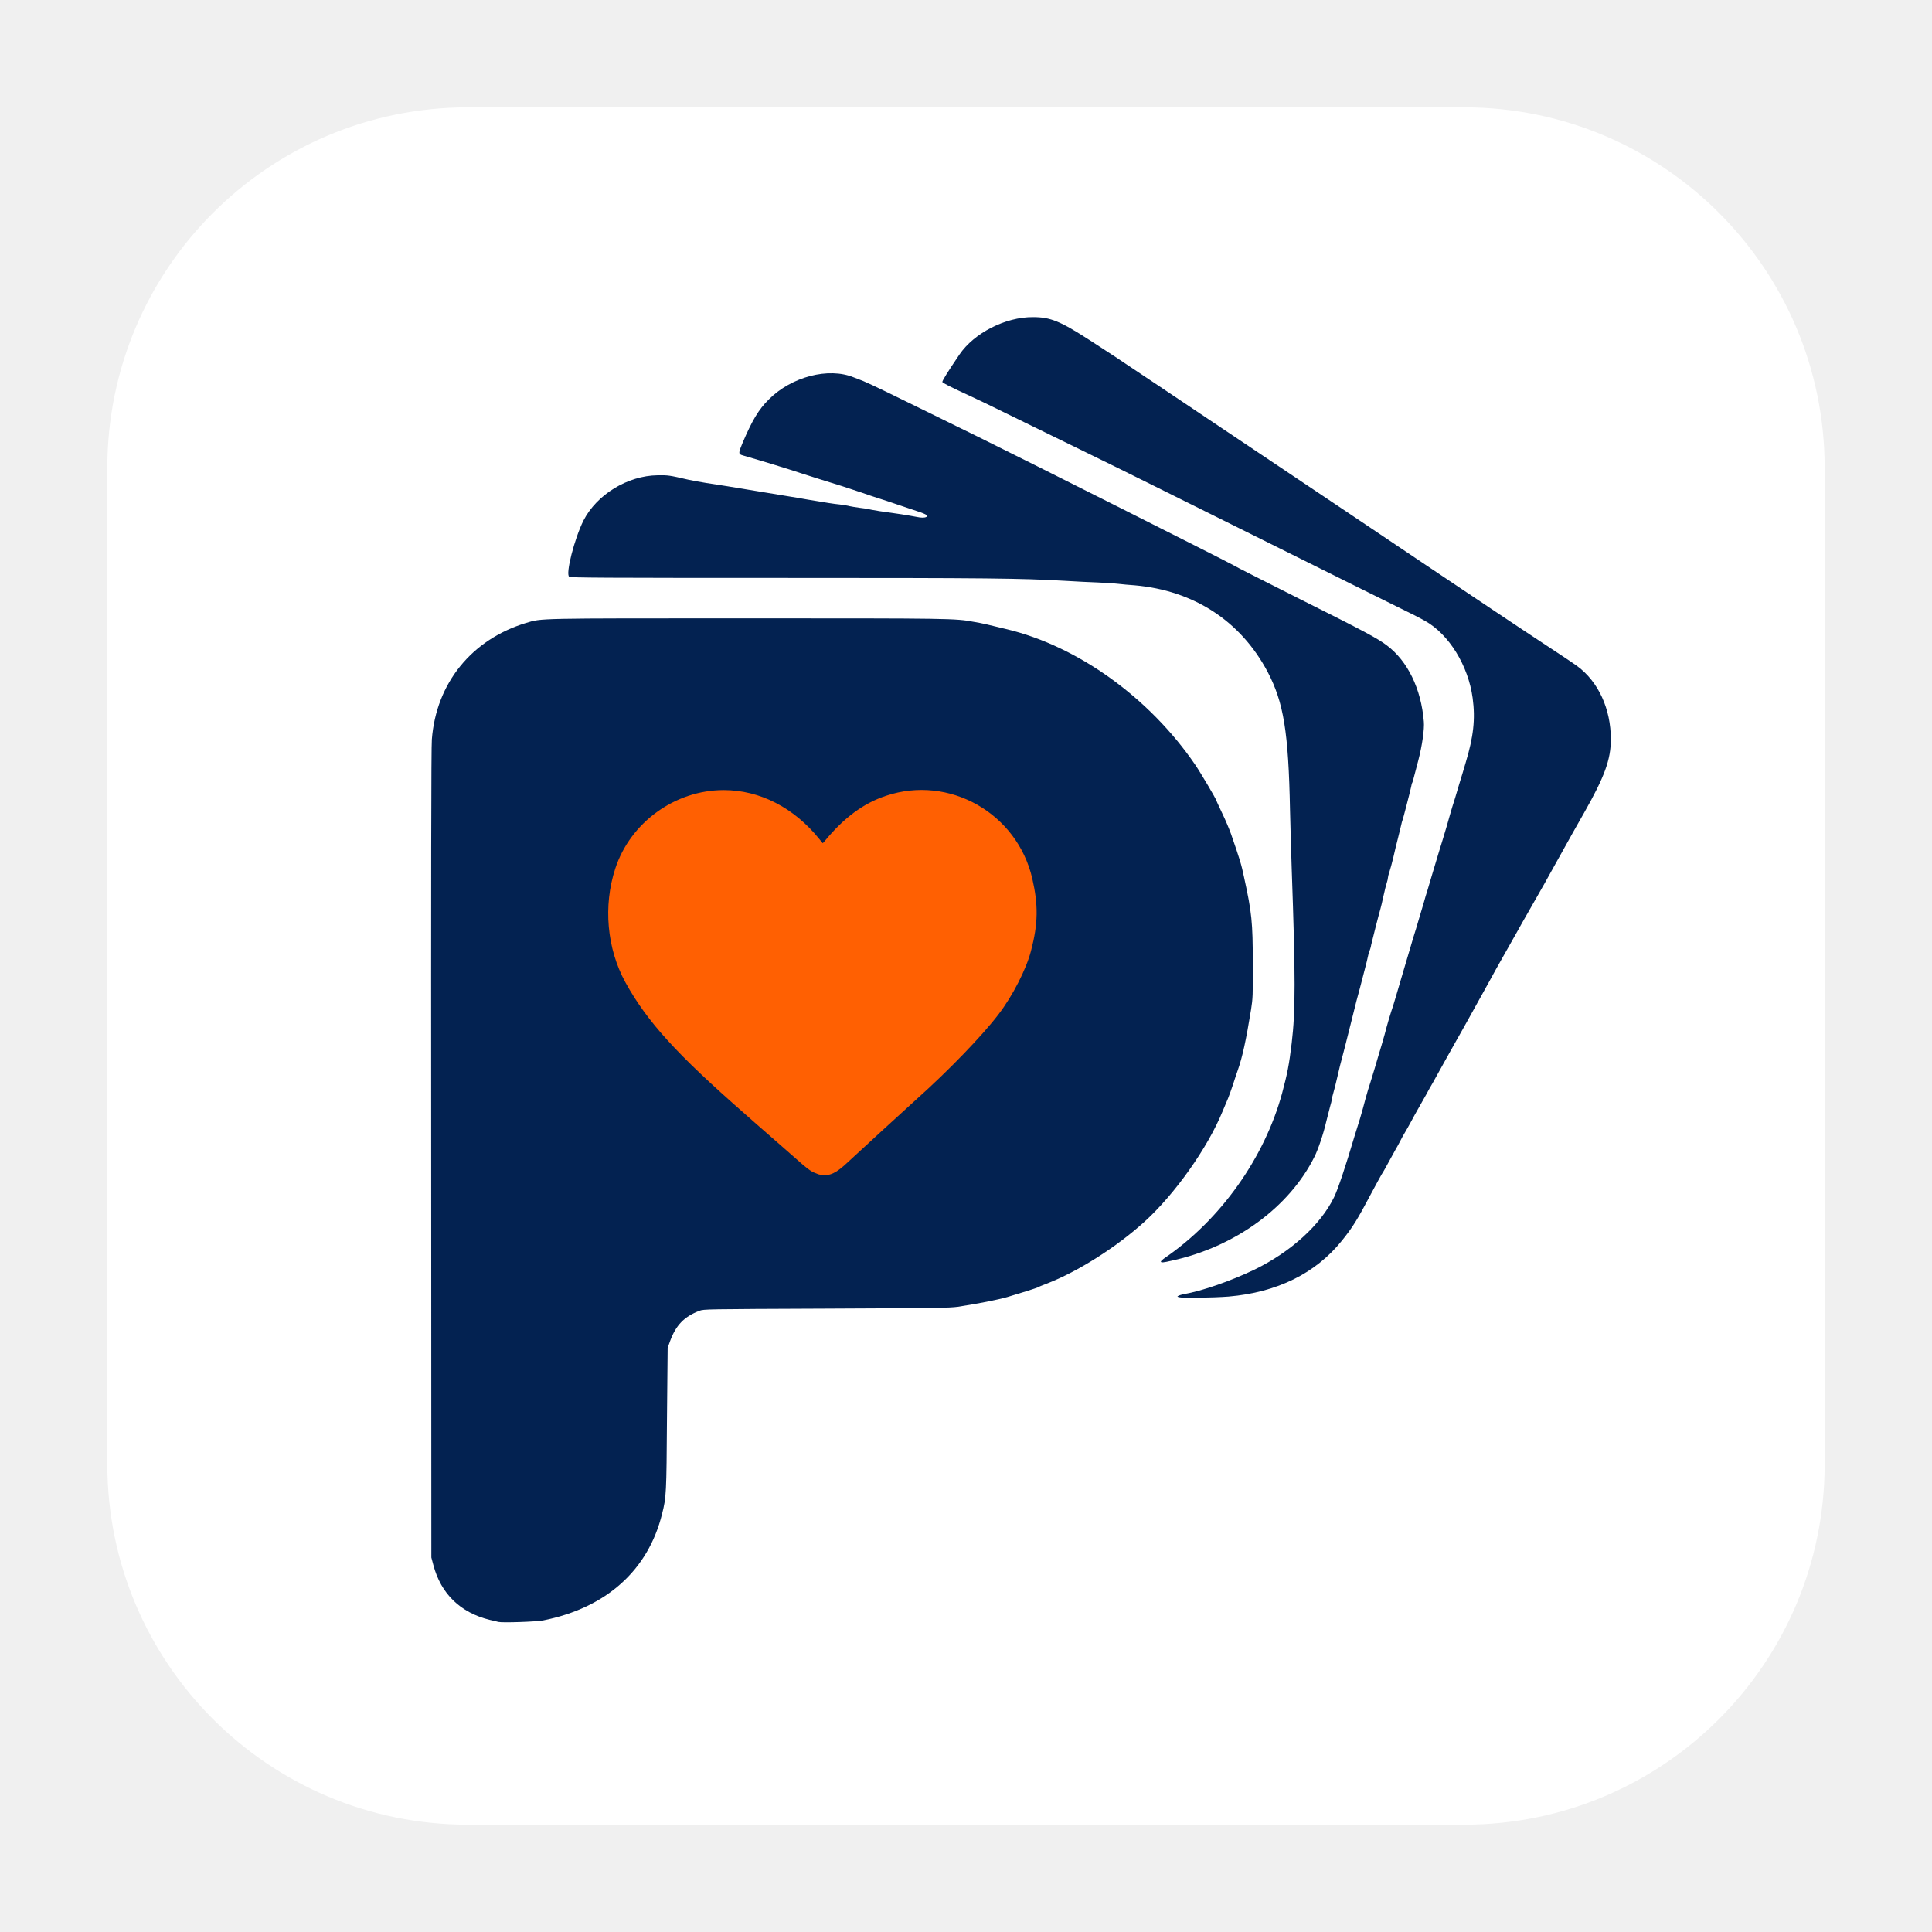
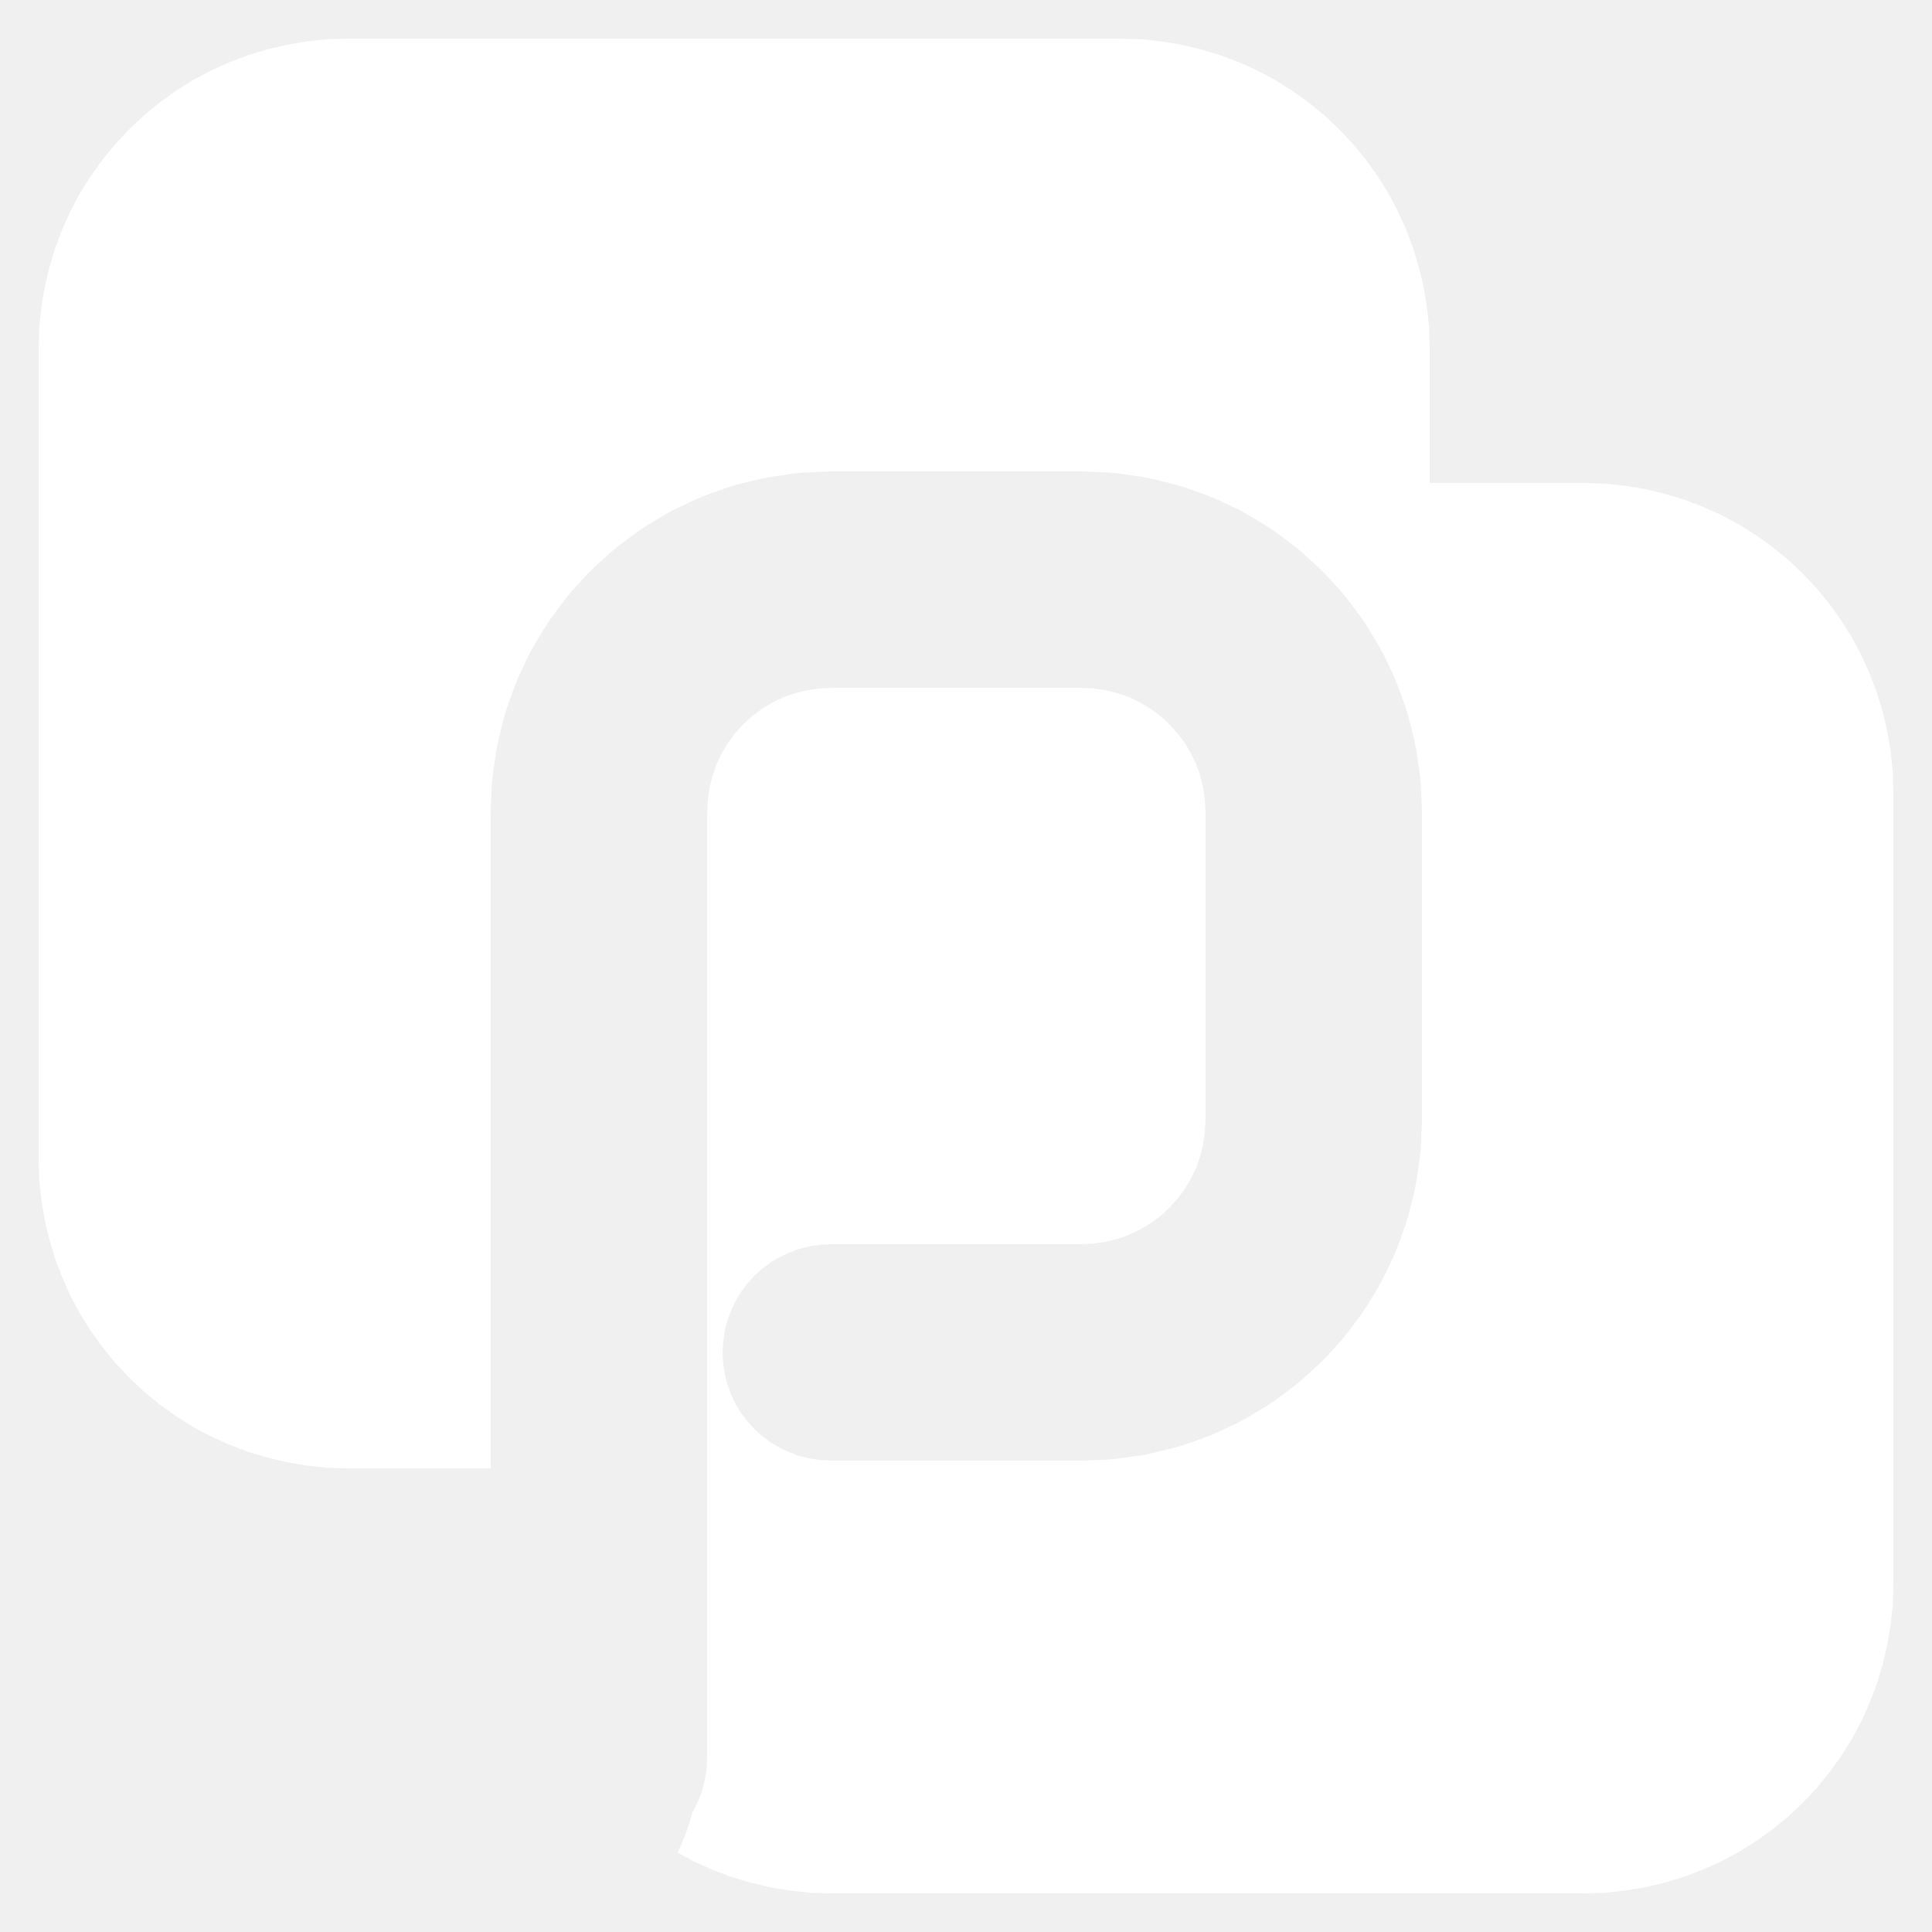
- <svg xmlns="http://www.w3.org/2000/svg" viewBox="0 0 1152 1152" width="1152" height="1152">
-   <g transform="translate(64 64)">
-     <rect width="1024" height="1024" rx="215" fill="#FFFFFF" />
-     <path d="M233.1 903.1C232.6 902.9 230.3 902.4 228.1 901.9C210.5 897.6 198.9 886.3 194.4 869.2L193.2 864.7L193.1 624.0C193.0 462.4 193.1 381.2 193.5 376.9C196.1 343.3 217.3 317.2 249.8 307.4C259.3 304.6 254.5 304.7 381.9 304.7C502.9 304.7 505.7 304.7 516.7 306.8C522.0 307.7 523.7 308.1 536.4 311.2C578.8 321.4 621.3 352.0 648.6 391.9C651.7 396.4 661.2 412.5 661.2 413.2C661.2 413.3 662.8 416.8 664.8 421.0C666.8 425.1 669.1 430.7 670.0 433.2C675.4 448.8 676.2 451.4 677.8 459.1C682.4 480.0 683.0 486.0 683.0 510.0C683.1 529.5 683.0 531.4 682.0 537.8C679.0 556.3 676.8 566.4 674.0 574.3C673.5 575.6 672.3 579.3 671.3 582.4C670.3 585.5 668.9 589.3 668.3 590.8C667.7 592.3 666.2 595.7 665.1 598.4C656.1 620.5 636.5 648.1 618.3 664.6C601.6 679.7 578.9 694.1 560.4 701.3C557.7 702.3 555.3 703.3 555.1 703.5C554.6 703.9 543.4 707.4 536.6 709.4C530.6 711.1 519.5 713.3 507.1 715.2C501.9 715.9 494.6 716.0 428.6 716.3C355.9 716.6 355.7 716.6 353.0 717.6C343.9 721.1 339.0 726.2 335.5 735.8L334.1 739.7L333.7 781.8C333.4 826.6 333.3 828.7 330.8 838.6C322.5 872.3 297.5 894.7 259.9 902.2C255.9 903.0 235.6 903.7 233.1 903.1ZM639.0 709.5C637.8 709.1 637.8 709.1 638.8 708.6C639.3 708.3 640.7 707.9 641.7 707.7C652.8 705.8 670.2 699.7 684.1 693.0C705.8 682.4 723.5 666.3 731.5 649.8C733.9 644.8 738.3 631.6 743.6 613.7C744.4 611.2 745.8 606.5 746.9 603.1C747.9 599.7 749.4 594.4 750.2 591.2C751.0 588.1 752.4 583.6 753.2 581.2C754.0 578.7 755.1 575.1 755.7 573.0C756.3 571.0 757.2 567.9 757.7 566.2C759.3 561.0 760.5 556.8 761.6 552.9C763.4 546.0 764.7 541.8 765.5 539.3C766.0 538.0 767.3 533.8 768.4 530.0C769.5 526.2 771.5 519.3 772.9 514.7C774.3 510.1 776.1 504.0 776.9 501.2C777.7 498.3 779.3 493.1 780.4 489.6C782.6 482.3 783.1 480.6 785.0 474.1C785.7 471.5 786.6 468.5 787.0 467.4C787.3 466.4 788.6 461.9 789.9 457.6C791.2 453.3 793.1 447.0 794.1 443.6C795.2 440.2 797.2 433.5 798.6 428.8C799.9 424.1 801.5 418.7 802.0 417.0C802.6 415.2 803.3 412.8 803.7 411.6C805.1 406.9 807.0 400.4 808.0 397.3C808.5 395.5 809.4 392.7 809.9 390.9C814.6 375.4 815.8 364.8 814.1 352.2C811.5 332.9 800.0 314.2 785.7 306.2C782.9 304.6 776.2 301.2 771.0 298.7C765.7 296.1 732.4 279.6 697.1 262.0C635.1 231.2 604.9 216.1 585.1 206.5C575.2 201.7 559.7 194.1 536.6 182.8C528.9 179.0 519.6 174.5 515.9 172.8C502.0 166.4 498.2 164.4 497.9 163.8C497.7 163.2 501.1 157.7 508.1 147.4C516.8 134.6 535.5 125.0 551.9 125.1C562.3 125.1 568.1 127.4 586.3 139.2C599.4 147.7 596.2 145.5 629.2 167.6C643.7 177.3 668.8 194.2 685.0 205.0C718.5 227.4 760.2 255.4 786.5 273.1C806.0 286.2 846.8 313.5 854.2 318.3C866.7 326.5 874.3 331.6 876.6 333.3C889.1 342.6 896.5 358.7 896.5 376.8C896.5 389.0 892.7 399.2 880.7 420.4C877.6 425.8 871.0 437.5 865.2 448.0C859.0 459.3 854.5 467.2 848.6 477.5C845.1 483.6 841.4 490.1 840.5 491.8C839.5 493.6 836.0 499.8 832.7 505.6C829.4 511.4 825.9 517.7 824.9 519.6C823.9 521.5 821.5 525.7 819.7 529.0C817.9 532.2 814.0 539.2 811.1 544.5C808.2 549.8 804.9 555.5 803.9 557.3C802.9 559.1 799.9 564.4 797.3 569.1C794.7 573.8 791.5 579.5 790.3 581.7C789.0 583.8 787.4 586.8 786.6 588.3C785.7 589.8 783.8 593.2 782.3 595.9C780.7 598.6 778.4 602.9 777.1 605.3C775.8 607.7 774.2 610.5 773.6 611.5C773.0 612.4 771.7 614.8 770.8 616.6C769.8 618.5 768.6 620.7 768.1 621.5C767.6 622.4 765.9 625.5 764.3 628.4C762.7 631.4 760.7 635.0 759.8 636.3C759.0 637.7 756.3 642.6 753.8 647.3C745.2 663.6 742.6 667.7 736.2 675.7C720.5 695.3 697.5 706.6 668.6 709.1C659.4 709.8 641.1 710.1 639.0 709.5ZM628.2 688.2C628.2 688.0 629.2 687.0 630.5 686.1C663.8 663.3 690.0 626.4 700.5 587.8C703.7 575.8 704.6 571.2 706.2 558.0C708.5 538.7 708.5 519.0 706.2 453.7C705.8 442.3 705.4 426.7 705.2 419.0C704.3 372.3 701.4 354.9 691.9 336.7C675.8 306.3 647.9 288.1 612.6 285.0C609.6 284.8 605.1 284.4 602.6 284.1C600.0 283.8 594.6 283.5 590.5 283.3C586.5 283.2 577.5 282.7 570.6 282.3C543.8 280.8 526.9 280.6 402.6 280.6C296.2 280.6 276.2 280.5 275.4 279.9C273.1 278.3 278.5 257.2 283.9 246.4C291.8 230.9 310.3 219.6 328.1 219.4C334.5 219.3 335.0 219.4 346.3 222.0C348.5 222.5 353.4 223.4 357.2 224.0C365.2 225.2 374.0 226.6 382.2 228.0C393.6 229.9 399.6 230.9 405.9 231.9C409.4 232.5 414.7 233.3 417.7 233.9C429.8 235.9 432.7 236.4 436.7 236.8C439.0 237.1 441.6 237.5 442.6 237.8C443.5 238.0 446.3 238.5 448.7 238.8C451.1 239.1 453.3 239.4 453.5 239.5C453.6 239.6 456.9 240.2 460.6 240.8C464.4 241.3 470.3 242.2 473.8 242.7C477.4 243.3 481.2 243.9 482.5 244.2C485.3 244.8 487.4 244.8 488.4 244.2C489.7 243.3 488.0 242.4 480.5 240.0C476.6 238.7 471.5 237.0 469.2 236.2C466.9 235.4 462.7 234.0 459.8 233.1C457.0 232.2 452.4 230.7 449.7 229.7C447.0 228.8 441.8 227.1 438.2 225.9C427.5 222.6 419.6 220.1 414.0 218.3C405.0 215.3 390.5 210.9 379.1 207.6C376.2 206.8 376.2 206.3 378.6 200.5C384.5 186.6 388.3 180.2 394.5 174.1C408.0 160.6 430.0 154.9 445.0 161.0C446.3 161.5 448.8 162.5 450.7 163.2C452.6 164.0 458.5 166.7 463.8 169.3C469.0 171.8 481.2 177.8 490.8 182.5C500.4 187.3 513.1 193.4 518.9 196.3C547.4 210.3 670.6 272.3 671.8 273.2C672.0 273.5 689.5 282.3 710.5 292.9C750.5 312.9 757.1 316.5 762.9 320.8C775.3 330.1 783.4 346.6 785.0 366.3C785.4 370.7 784.0 380.6 781.7 389.4C778.7 401.0 778.3 402.3 778.1 402.7C777.9 402.9 777.6 404.1 777.4 405.3C776.6 408.9 772.5 424.8 772.2 425.3C772.1 425.6 771.7 426.7 771.5 427.9C771.2 429.1 770.4 432.6 769.6 435.7C768.8 438.8 767.5 444.0 766.8 447.3C766.0 450.5 765.0 454.4 764.5 455.8C764.0 457.2 763.6 458.8 763.6 459.3C763.6 459.9 763.3 461.2 762.9 462.4C762.5 463.5 761.6 467.2 760.9 470.4C760.2 473.6 759.4 477.1 759.1 478.0C758.0 481.8 754.1 497.1 753.6 499.4C753.4 500.8 752.9 502.3 752.7 502.8C752.4 503.2 752.0 504.6 751.8 505.7C751.6 506.9 750.6 510.9 749.6 514.7C748.6 518.5 747.3 523.4 746.8 525.5C746.2 527.7 745.3 531.0 744.8 532.9C744.3 534.8 742.8 540.9 741.4 546.5C740.0 552.0 738.5 558.1 738.0 560.0C735.1 571.0 734.5 573.3 733.3 578.7C732.6 582.0 731.5 586.0 731.0 587.8C730.5 589.5 730.1 591.2 730.1 591.6C730.1 592.0 729.7 593.9 729.1 595.8C728.6 597.8 727.6 601.8 726.8 604.8C725.1 612.2 722.0 621.3 719.8 625.7C704.8 655.9 672.4 679.5 634.7 687.7C629.6 688.9 628.2 689.0 628.2 688.2ZM432.5 632.6C434.5 631.6 437.8 628.9 442.8 624.2C446.9 620.4 454.5 613.3 459.8 608.6C477.9 592.1 488.1 582.7 494.9 576.0C498.7 572.4 501.9 569.3 502.2 569.2C503.2 568.8 520.6 550.0 525.2 544.3C543.1 522.0 551.4 501.5 551.4 479.4C551.4 452.7 539.1 430.8 516.9 417.9C499.4 407.6 476.5 406.9 457.6 416.0C448.7 420.3 439.0 428.2 430.8 437.9C428.8 440.2 426.9 442.1 426.6 442.1C426.2 442.1 424.7 440.5 423.1 438.6C408.6 420.4 388.0 409.6 367.6 409.6C340.0 409.6 314.1 428.3 305.3 454.7C296.7 480.6 301.3 507.2 318.7 532.9C332.0 552.6 348.4 568.8 403.9 617.6C417.8 629.8 419.1 630.8 422.2 632.6C425.5 634.6 428.6 634.6 432.5 632.6Z" fill="#032251" fill-rule="evenodd" />
-     <path d="M425.2 632.9C424.0 632.5 422.0 631.7 420.9 630.9C418.5 629.2 418.7 629.4 401.1 613.9C393.5 607.3 385.1 599.9 382.3 597.4C342.1 562.2 324.7 543.1 312.0 520.1C301.4 500.8 299.2 476.3 306.2 455.0C314.7 428.9 340.1 410.6 367.5 410.6C388.0 410.6 407.4 420.6 421.9 438.6C423.9 441.2 426.0 443.4 426.4 443.5C426.9 443.6 428.4 442.1 430.4 439.8C441.5 426.3 452.7 418.0 465.5 413.8C501.1 401.9 539.5 423.6 548.1 460.6C551.6 475.9 551.5 486.3 547.4 502.0C544.7 512.5 536.8 528.0 528.6 538.7C519.1 551.2 498.8 572.2 480.2 588.8C474.1 594.3 444.6 621.3 439.3 626.3C432.6 632.6 429.6 634.0 425.2 632.9Z" fill="#FF6002" stroke="#FF6002" stroke-width="7" stroke-linejoin="round" />
-   </g>
+ <svg xmlns="http://www.w3.org/2000/svg" viewBox="0 0 100 100" width="100" height="100">
+   <defs>
+     <linearGradient id="pg" x1="0" y1="0" x2="1" y2="1">
+       <stop offset="0" stop-color="#0EA5FF" />
+       <stop offset="1" stop-color="#9B2CF5" />
+     </linearGradient>
+     <linearGradient id="pgd" x1="0" y1="0" x2="1" y2="1">
+       <stop offset="0" stop-color="#0EA5FF" />
+       <stop offset="1" stop-color="#9B2CF5" />
+     </linearGradient>
+   </defs>
+   <path fill="#FFFFFF" fill-rule="evenodd" d="M16.95 2.03 L15.91 2.14 L14.88 2.31 L13.86 2.55 L12.86 2.85 L11.88 3.22 L10.92 3.65 L10.00 4.14 L9.11 4.70 L8.26 5.31 L7.45 5.97 L6.69 6.69 L5.97 7.45 L5.31 8.26 L4.70 9.11 L4.14 10.00 L3.65 10.92 L3.22 11.88 L2.85 12.86 L2.55 13.86 L2.31 14.88 L2.14 15.91 L2.03 16.95 L2.00 18.00 L2.00 60.00 L2.03 61.05 L2.14 62.09 L2.31 63.12 L2.55 64.14 L2.85 65.14 L3.22 66.12 L3.65 67.08 L4.14 68.00 L4.70 68.89 L5.31 69.74 L5.97 70.55 L6.69 71.31 L7.45 72.03 L8.26 72.69 L9.11 73.30 L10.00 73.86 L10.92 74.35 L11.88 74.78 L12.86 75.15 L13.86 75.45 L14.88 75.69 L15.91 75.86 L16.95 75.97 L18.00 76.00 L25.40 76.00 L25.40 42.00 L25.41 41.73 L25.46 40.55 L25.52 40.00 L25.69 38.84 L25.80 38.30 L26.08 37.16 L26.24 36.63 L26.64 35.52 L26.85 35.01 L27.35 33.95 L27.61 33.46 L28.22 32.45 L28.52 32.00 L29.23 31.05 L29.57 30.63 L30.37 29.75 L30.75 29.37 L31.63 28.57 L32.05 28.23 L33.00 27.52 L33.45 27.22 L34.46 26.61 L34.95 26.35 L36.01 25.85 L36.52 25.64 L37.63 25.24 L38.16 25.08 L39.30 24.80 L39.84 24.69 L41.00 24.52 L41.55 24.46 L42.73 24.41 L43.00 24.40 L56.00 24.40 L56.27 24.41 L57.45 24.46 L58.00 24.52 L59.16 24.69 L59.70 24.80 L60.84 25.08 L61.37 25.24 L62.48 25.64 L62.99 25.85 L64.05 26.35 L64.54 26.61 L65.55 27.22 L66.00 27.52 L66.95 28.23 L67.37 28.57 L68.25 29.37 L68.63 29.75 L69.43 30.63 L69.77 31.05 L70.48 32.00 L70.78 32.45 L71.39 33.46 L71.65 33.95 L72.15 35.01 L72.36 35.52 L72.76 36.63 L72.92 37.16 L73.20 38.30 L73.31 38.84 L73.48 40.00 L73.54 40.55 L73.59 41.73 L73.60 42.00 L73.60 58.00 L73.59 58.27 L73.54 59.45 L73.48 60.00 L73.31 61.16 L73.20 61.70 L72.92 62.84 L72.76 63.37 L72.36 64.48 L72.15 64.99 L71.65 66.05 L71.39 66.54 L70.78 67.55 L70.48 68.00 L69.77 68.95 L69.43 69.37 L68.63 70.25 L68.25 70.63 L67.37 71.43 L66.95 71.77 L66.00 72.48 L65.55 72.78 L64.54 73.39 L64.05 73.65 L62.99 74.15 L62.48 74.36 L61.37 74.76 L60.84 74.92 L59.70 75.20 L59.16 75.31 L58.00 75.48 L57.45 75.54 L56.27 75.59 L56.00 75.60 L43.00 75.60 L42.45 75.57 L41.91 75.49 L41.37 75.36 L40.86 75.17 L40.36 74.94 L39.89 74.66 L39.45 74.33 L39.04 73.96 L38.67 73.55 L38.34 73.11 L38.06 72.64 L37.83 72.14 L37.64 71.63 L37.51 71.09 L37.43 70.55 L37.40 70.00 L37.43 69.45 L37.51 68.91 L37.64 68.37 L37.83 67.86 L38.06 67.36 L38.34 66.89 L38.67 66.45 L39.04 66.04 L39.45 65.67 L39.89 65.34 L40.36 65.06 L40.86 64.83 L41.37 64.64 L41.91 64.51 L42.45 64.43 L43.00 64.40 L55.86 64.40 L56.63 64.36 L57.25 64.27 L57.86 64.12 L58.45 63.91 L59.01 63.64 L59.55 63.32 L60.06 62.94 L60.52 62.52 L60.94 62.06 L61.32 61.55 L61.64 61.01 L61.91 60.45 L62.12 59.86 L62.27 59.25 L62.36 58.63 L62.40 57.86 L62.40 42.14 L62.36 41.37 L62.27 40.75 L62.12 40.14 L61.91 39.55 L61.64 38.99 L61.32 38.45 L60.94 37.94 L60.52 37.48 L60.06 37.06 L59.55 36.68 L59.01 36.36 L58.45 36.09 L57.86 35.88 L57.25 35.73 L56.63 35.64 L55.86 35.60 L43.14 35.60 L42.37 35.64 L41.75 35.73 L41.14 35.88 L40.55 36.09 L39.99 36.36 L39.45 36.68 L38.94 37.06 L38.48 37.48 L38.06 37.94 L37.68 38.45 L37.36 38.99 L37.09 39.55 L36.88 40.14 L36.73 40.75 L36.64 41.37 L36.60 42.14 L36.60 91.00 L36.57 91.55 L36.49 92.09 L36.36 92.63 L36.17 93.14 L35.94 93.64 L35.83 93.82 L35.79 94.01 L35.64 94.49 L35.44 95.05 L35.24 95.52 L35.07 95.89 L35.92 96.35 L36.88 96.78 L37.86 97.15 L38.86 97.45 L39.88 97.69 L40.91 97.86 L41.95 97.97 L43.00 98.00 L82.00 98.00 L83.05 97.97 L84.09 97.86 L85.12 97.69 L86.14 97.45 L87.14 97.15 L88.12 96.78 L89.08 96.35 L90.00 95.86 L90.89 95.30 L91.74 94.69 L92.55 94.03 L93.31 93.31 L94.03 92.55 L94.69 91.74 L95.30 90.89 L95.86 90.00 L96.35 89.08 L96.78 88.12 L97.15 87.14 L97.45 86.14 L97.69 85.12 L97.86 84.09 L97.97 83.05 L98.00 82.00 L98.00 41.00 L97.97 39.95 L97.86 38.91 L97.69 37.88 L97.45 36.86 L97.15 35.86 L96.78 34.88 L96.35 33.92 L95.86 33.00 L95.30 32.11 L94.69 31.26 L94.03 30.45 L93.31 29.69 L92.55 28.97 L91.74 28.31 L90.89 27.70 L90.00 27.14 L89.08 26.65 L88.12 26.22 L87.14 25.85 L86.14 25.55 L85.12 25.31 L84.09 25.14 L83.05 25.03 L82.00 25.00 L74.00 25.00 L74.00 18.00 L73.97 16.95 L73.86 15.91 L73.69 14.88 L73.45 13.86 L73.15 12.86 L72.78 11.88 L72.35 10.92 L71.86 10.00 L71.30 9.11 L70.69 8.26 L70.03 7.45 L69.31 6.69 L68.55 5.97 L67.74 5.31 L66.89 4.70 L66.00 4.14 L65.08 3.65 L64.12 3.22 L63.14 2.85 L62.14 2.55 L61.12 2.31 L60.09 2.14 L59.05 2.03 L58.00 2.00 L18.00 2.00 L16.95 2.03Z" />
</svg>
